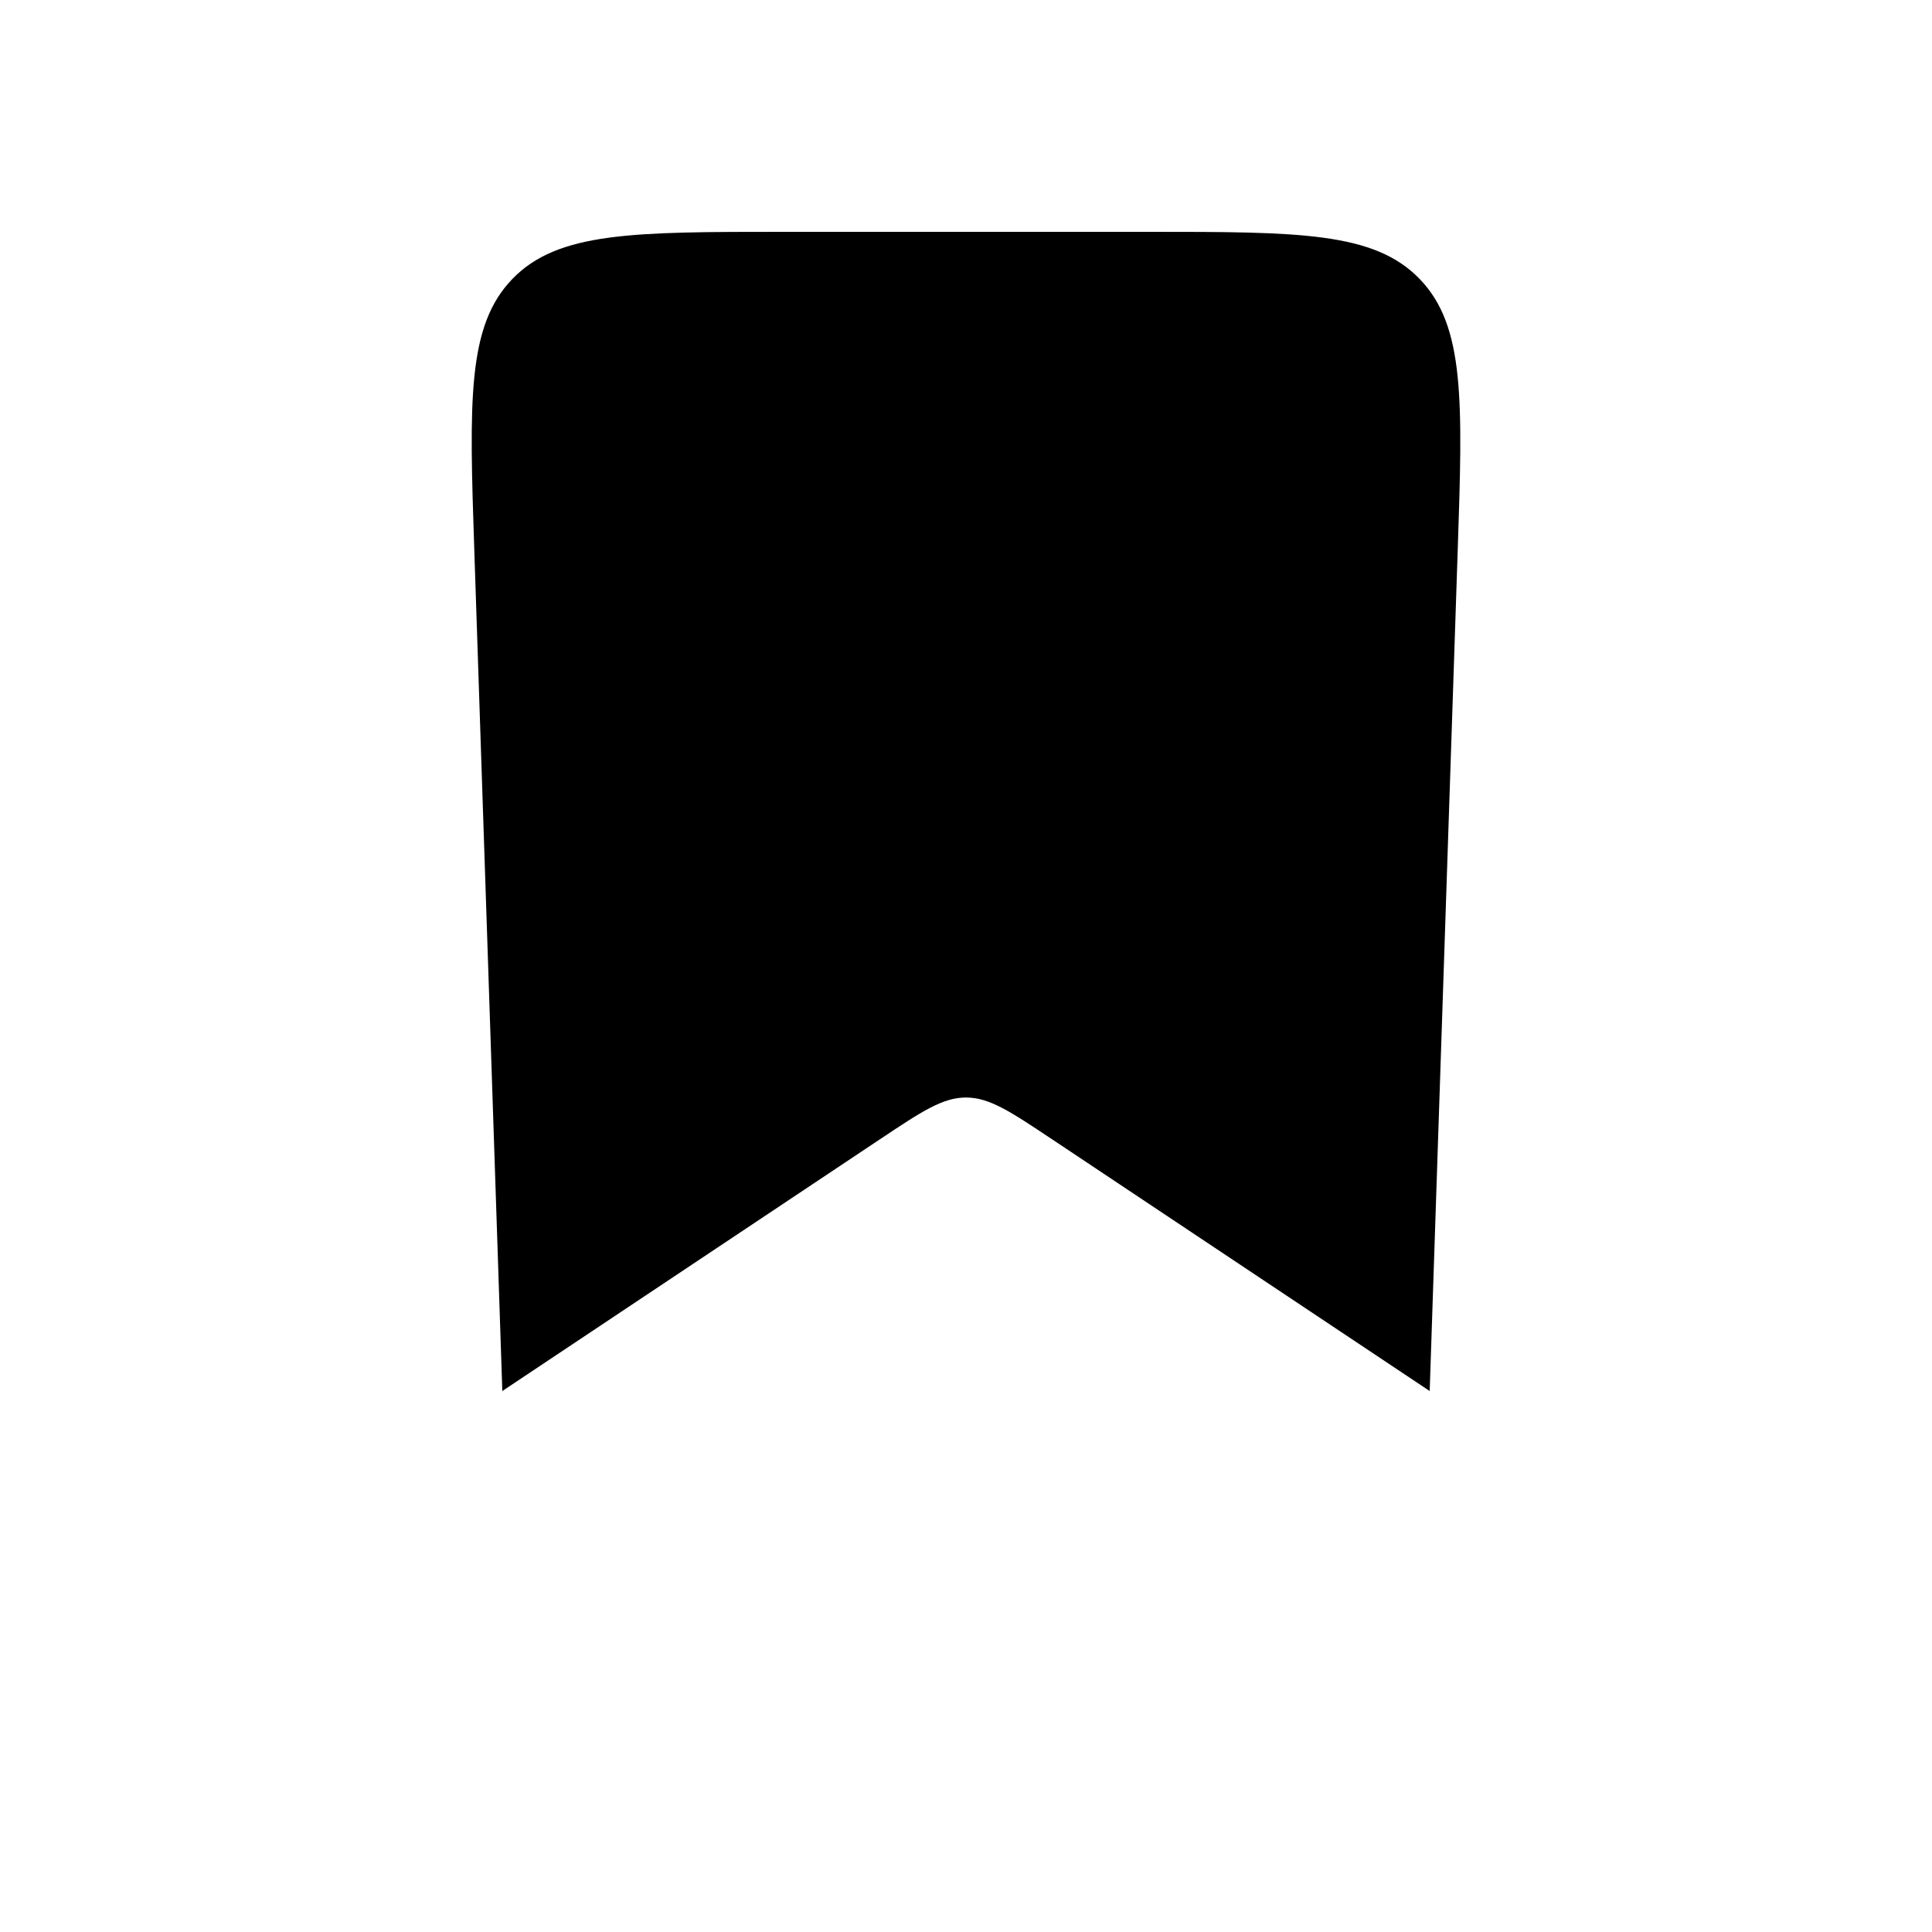
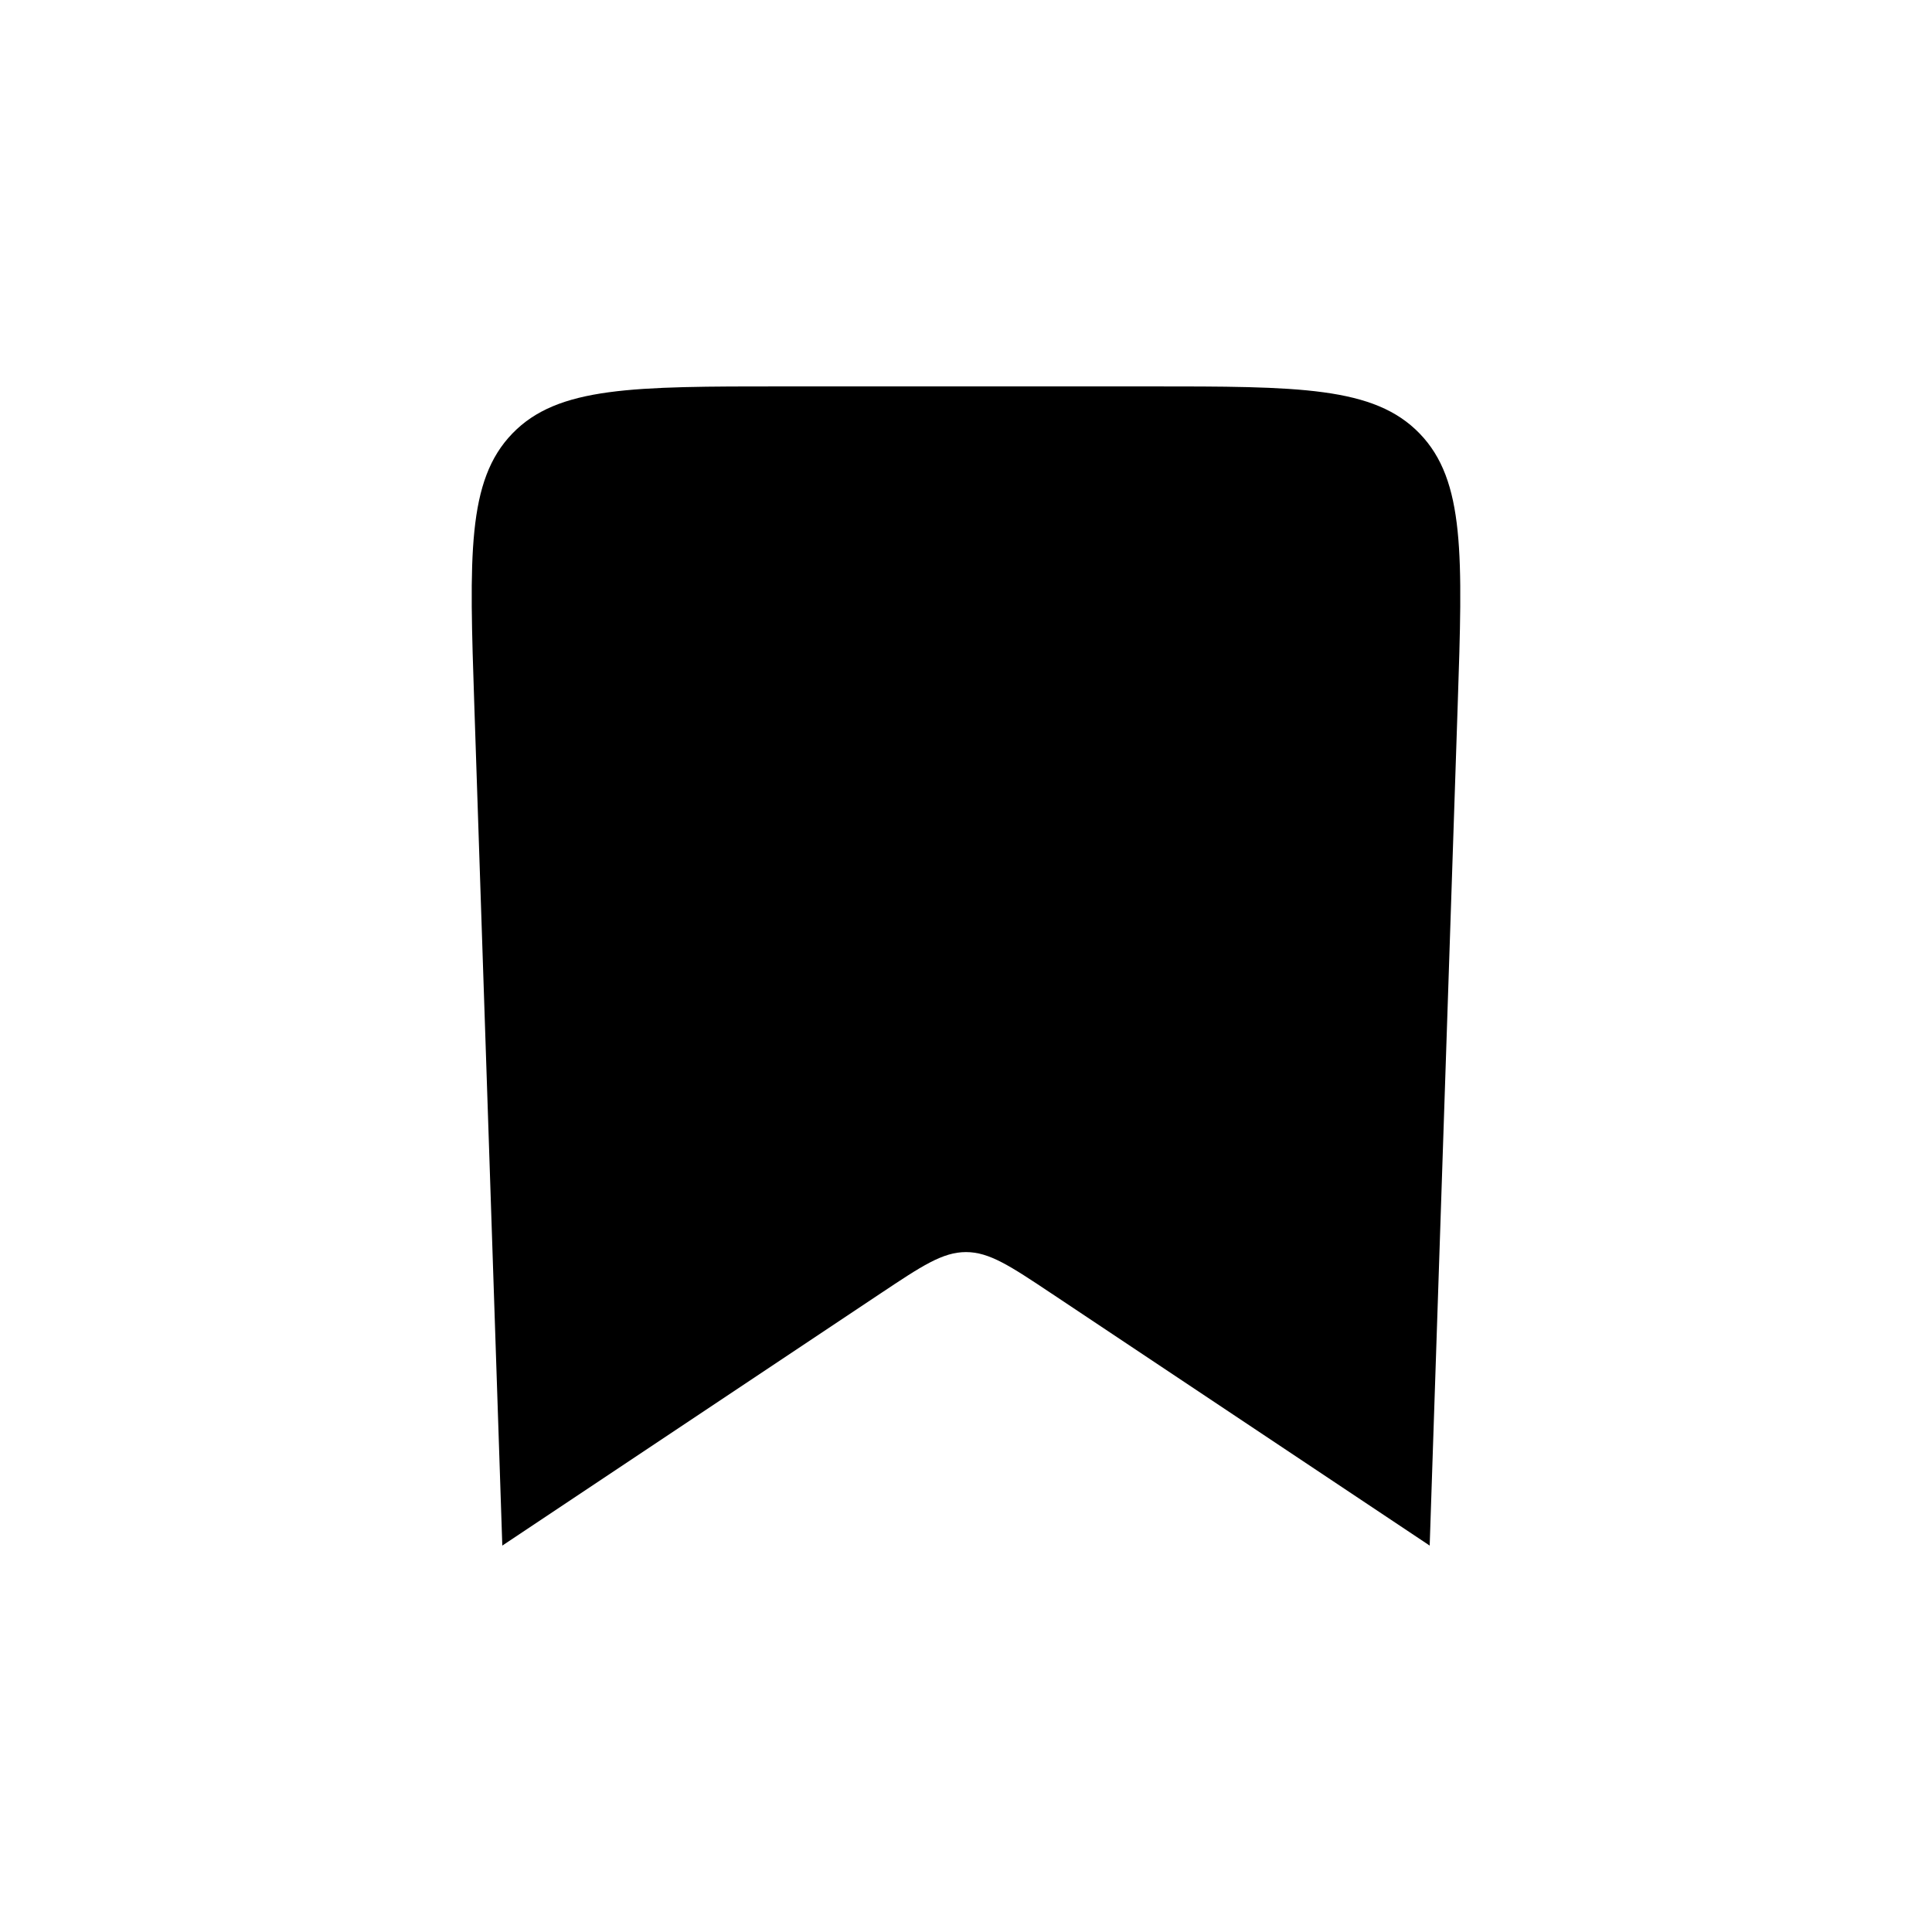
- <svg xmlns="http://www.w3.org/2000/svg" width="700pt" height="700pt" version="1.1" viewBox="0 0 700 700">
-   <path d="m171.86 199.73c-1.816-54.395-2.723-81.598 13.785-98.664 16.508-17.066 43.723-17.066 98.152-17.066h132.41c54.43 0 81.645 0 98.152 17.066 16.508 17.066 15.602 44.27 13.785 98.664l-10.141 304.27-136.94-91.293c-15.055-10.035-22.586-15.055-31.062-15.055s-16.008 5.019-31.062 15.055l-136.94 91.293z" />
+ <svg xmlns="http://www.w3.org/2000/svg" width="700pt" height="700pt" version="1.1" viewBox="0 0 700 700" id="svg4">
+   <defs id="defs8" />
+   <path d="m 171.858,255.73 c -1.816,-54.395 -2.723,-81.598 13.785,-98.664 C 202.151,140 229.366,140 283.795,140 h 132.41 c 54.43,0 81.645,0 98.152,17.066 16.508,17.066 15.602,44.27 13.785,98.664 l -10.141,304.27 -136.94,-91.293 c -15.055,-10.035 -22.586,-15.055 -31.062,-15.055 -8.476,0 -16.008,5.019 -31.062,15.055 L 181.997,560 Z" id="path2" />
</svg>
